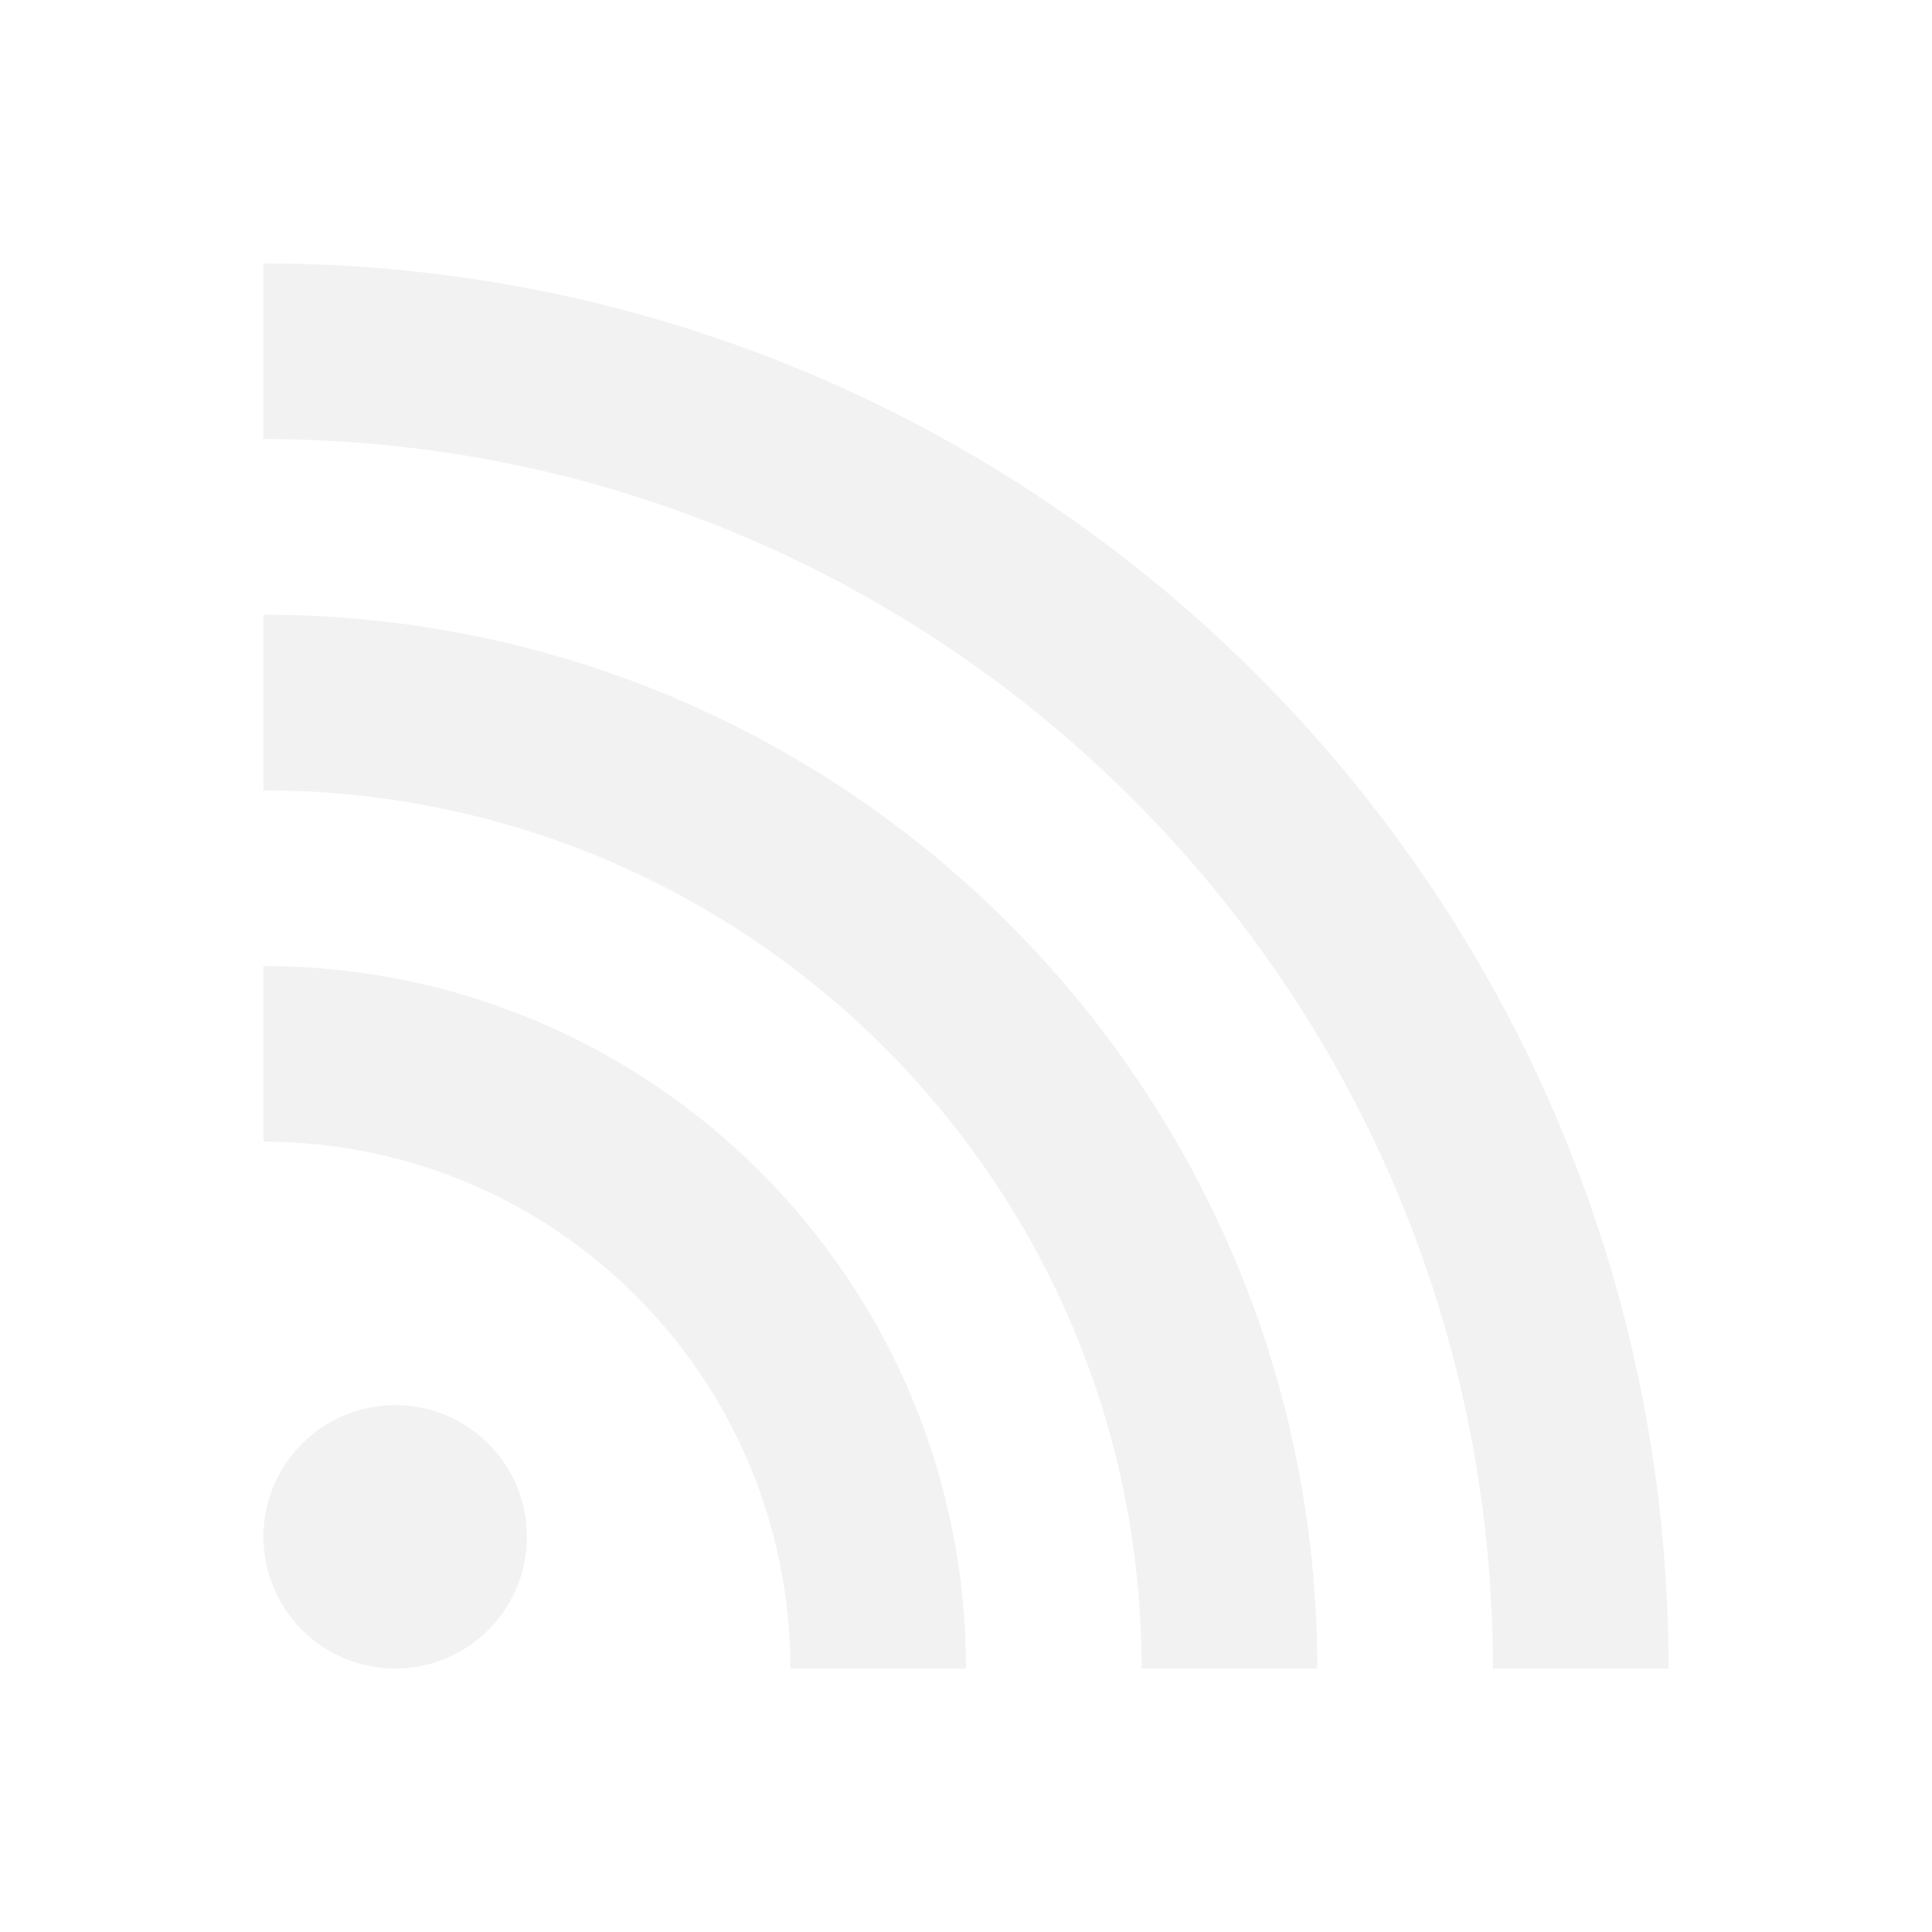
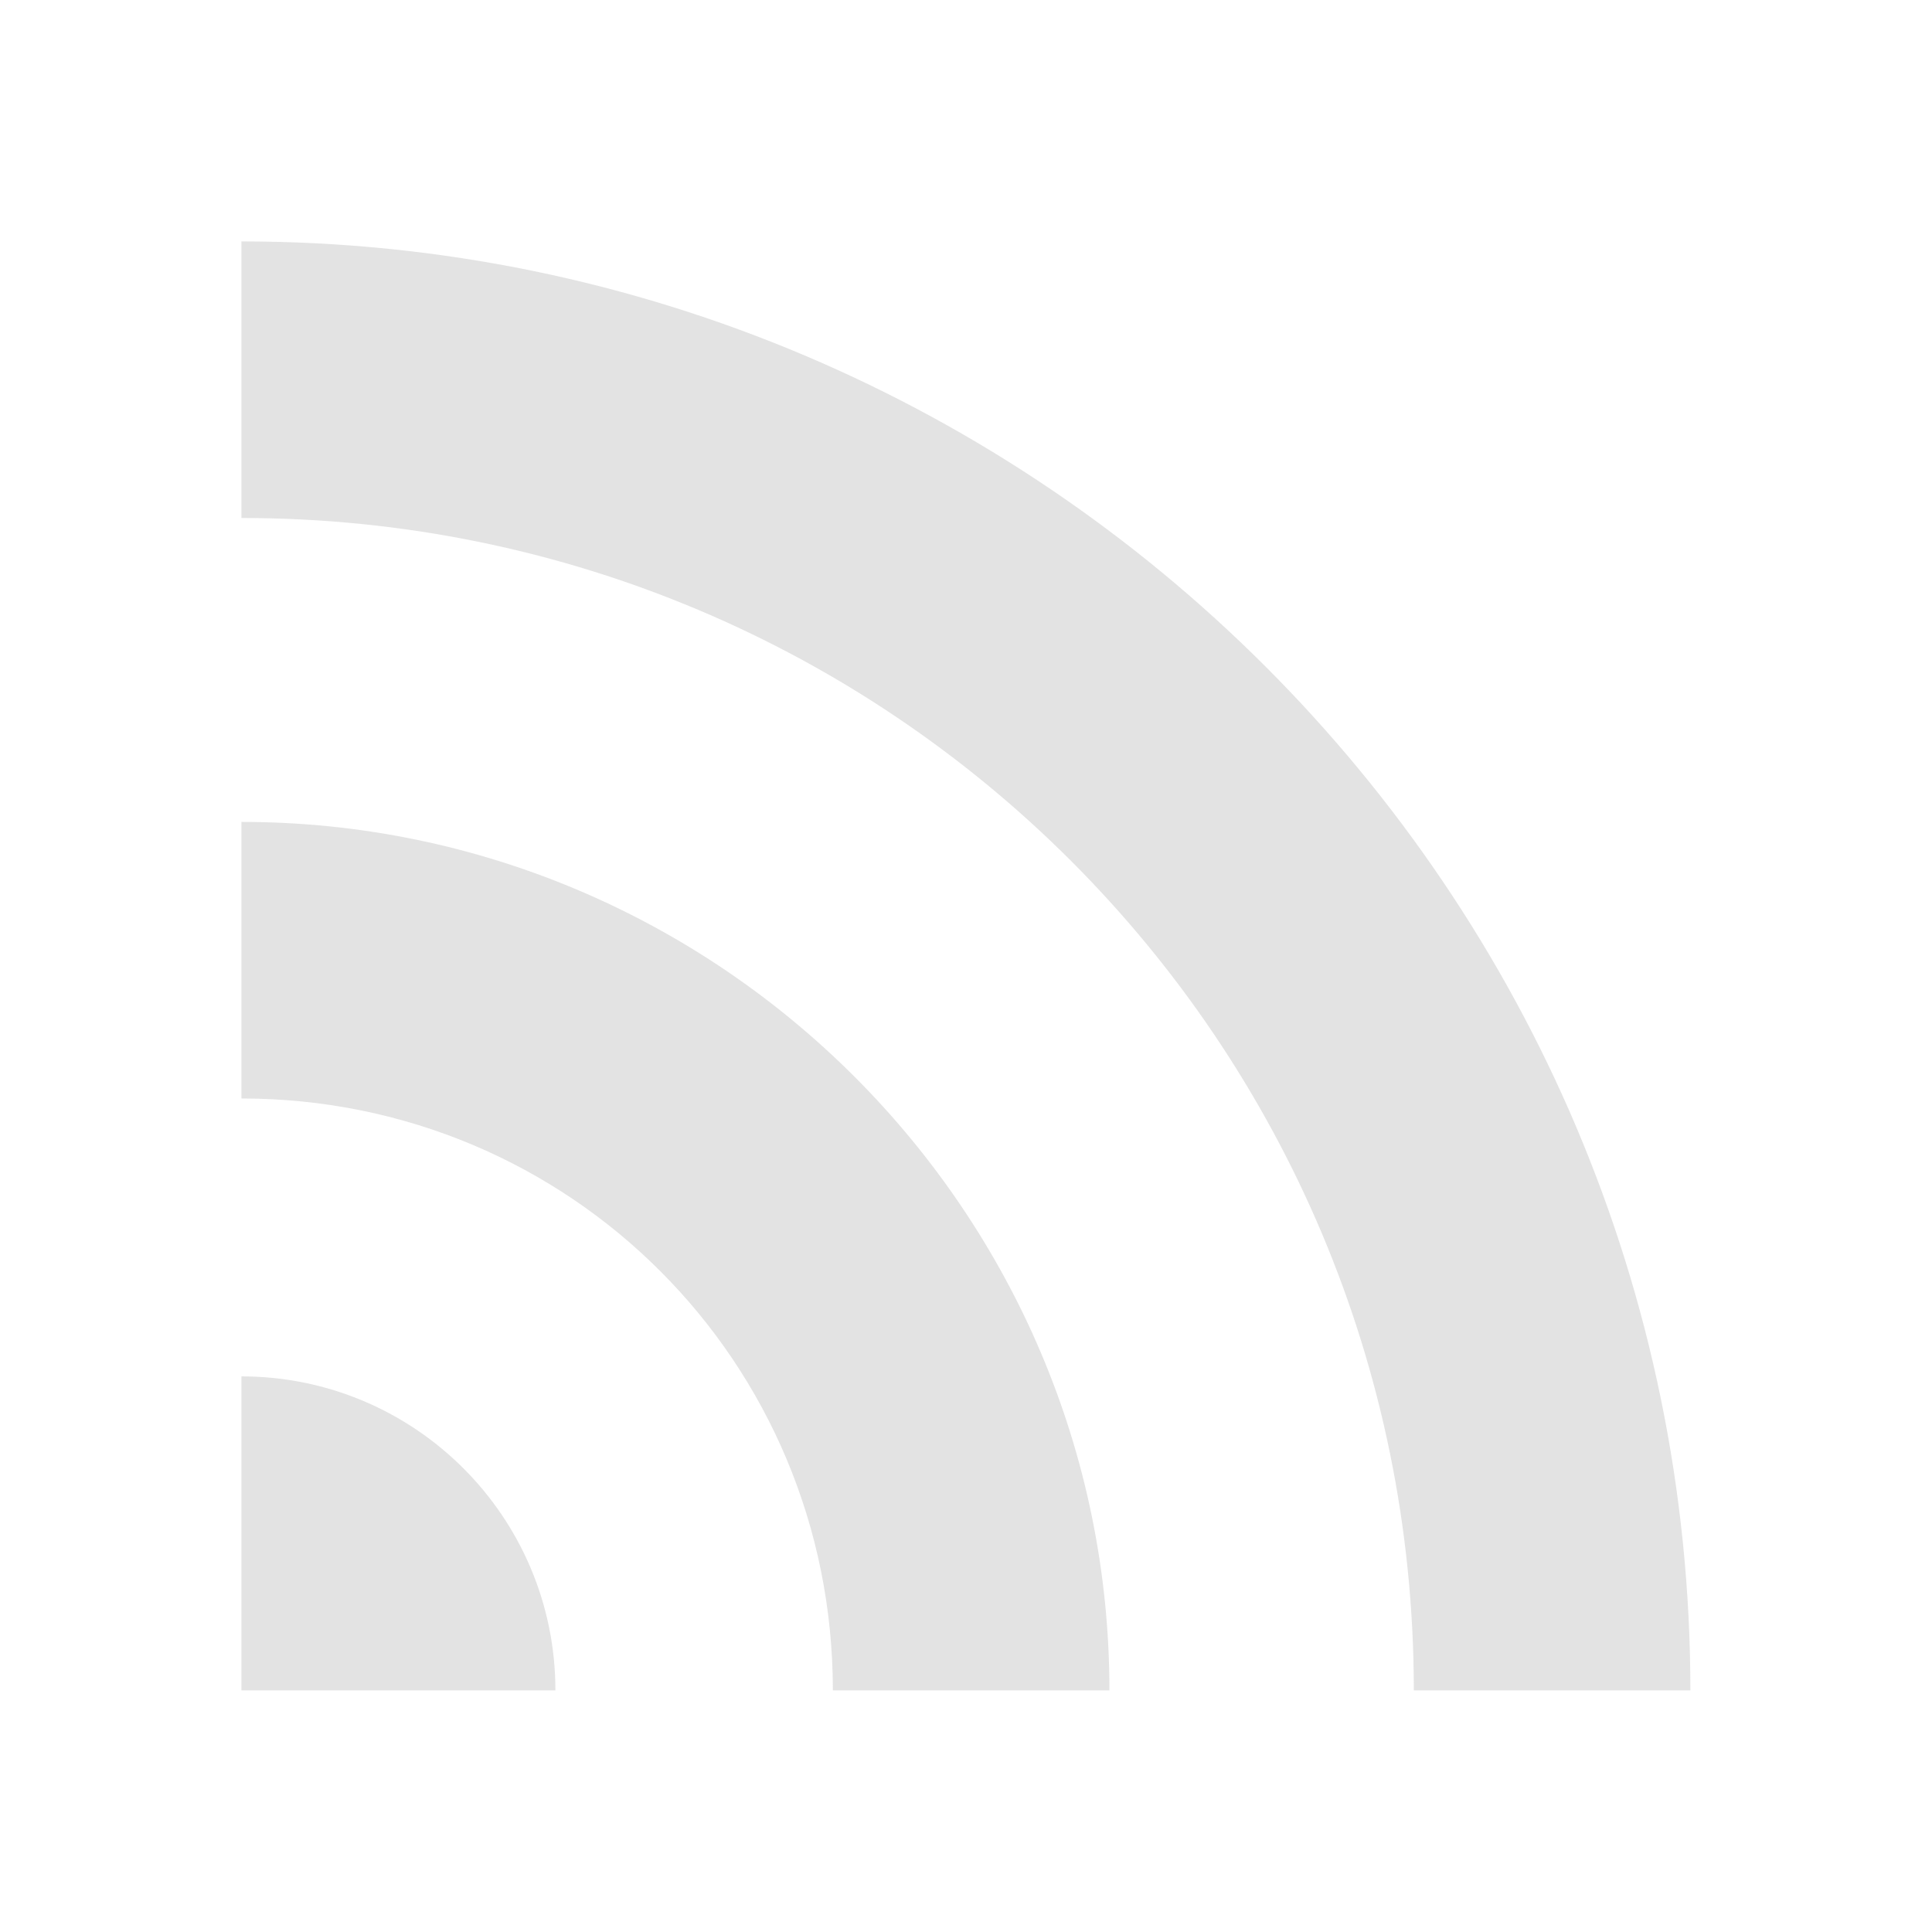
- <svg xmlns="http://www.w3.org/2000/svg" viewBox="0 0 22 22">
-   <defs id="defs3051">
-     <style type="text/css" id="current-color-scheme">
-       .ColorScheme-Text {
-         color:#f2f2f2;
-       }
-       </style>
-   </defs>
-   <path style="fill:currentColor;fill-opacity:1;stroke:none" d="m3 3v2a14 14 0 0 1 14 14h2a16 16 0 0 0 -16 -16m0 4v2a10 10 0 0 1 10 10h2a12 12 0 0 0 -12 -12m0 4v2a6 6 0 0 1 6 6h2a8 8 0 0 0 -8 -8m1.5 5a1.5 1.5 0 0 0 -1.5 1.5 1.5 1.5 0 0 0 1.5 1.5 1.5 1.5 0 0 0 1.5 -1.5 1.5 1.5 0 0 0 -1.5 -1.5" class="ColorScheme-Text" />
+ <svg xmlns="http://www.w3.org/2000/svg" width="22" height="22" viewBox="0 0 5.821 5.821" version="1.1" id="svg8">
+   <defs id="defs2" />
+   <g id="g839" transform="scale(1.375)">
+     <path id="rect811" d="M 0,0 H 4.233 V 4.233 H 0 Z" style="fill:none;stroke-width:0.255;stroke-linecap:round" />
+     <path style="color:#000000;font-style:normal;font-variant:normal;font-weight:normal;font-stretch:normal;font-size:medium;line-height:normal;font-family:sans-serif;font-variant-ligatures:normal;font-variant-position:normal;font-variant-caps:normal;font-variant-numeric:normal;font-variant-alternates:normal;font-variant-east-asian:normal;font-feature-settings:normal;font-variation-settings:normal;text-indent:0;text-align:start;text-decoration:none;text-decoration-line:none;text-decoration-style:solid;text-decoration-color:#000000;letter-spacing:normal;word-spacing:normal;text-transform:none;writing-mode:lr-tb;direction:ltr;text-orientation:mixed;dominant-baseline:auto;baseline-shift:baseline;text-anchor:start;white-space:normal;shape-padding:0;clip-rule:nonzero;display:inline;overflow:visible;visibility:visible;opacity:0.6;isolation:auto;mix-blend-mode:normal;color-interpolation:sRGB;color-interpolation-filters:linearRGB;solid-color:#000000;solid-opacity:1;vector-effect:none;fill:#d0d0d0;fill-opacity:1;fill-rule:evenodd;stroke:none;stroke-width:0.724;stroke-linecap:butt;stroke-linejoin:miter;stroke-miterlimit:4;stroke-dasharray:none;stroke-dashoffset:0;stroke-opacity:1;color-rendering:auto;image-rendering:auto;shape-rendering:auto;text-rendering:auto;enable-background:accumulate" d="M 0.529,0.529 V 1.135 c 1.422,0 2.569,1.147 2.569,2.569 h 0.606 c 0,-1.75 -1.425,-3.175 -3.175,-3.175 z m 0,1.272 V 2.407 C 1.249,2.407 1.825,2.984 1.825,3.704 H 2.431 C 2.431,2.657 1.577,1.801 0.529,1.801 Z m 0,1.215 v 0.688 H 1.217 A 0.688,0.688 0 0 0 0.529,3.016 Z" id="path830" />
+   </g>
</svg>
